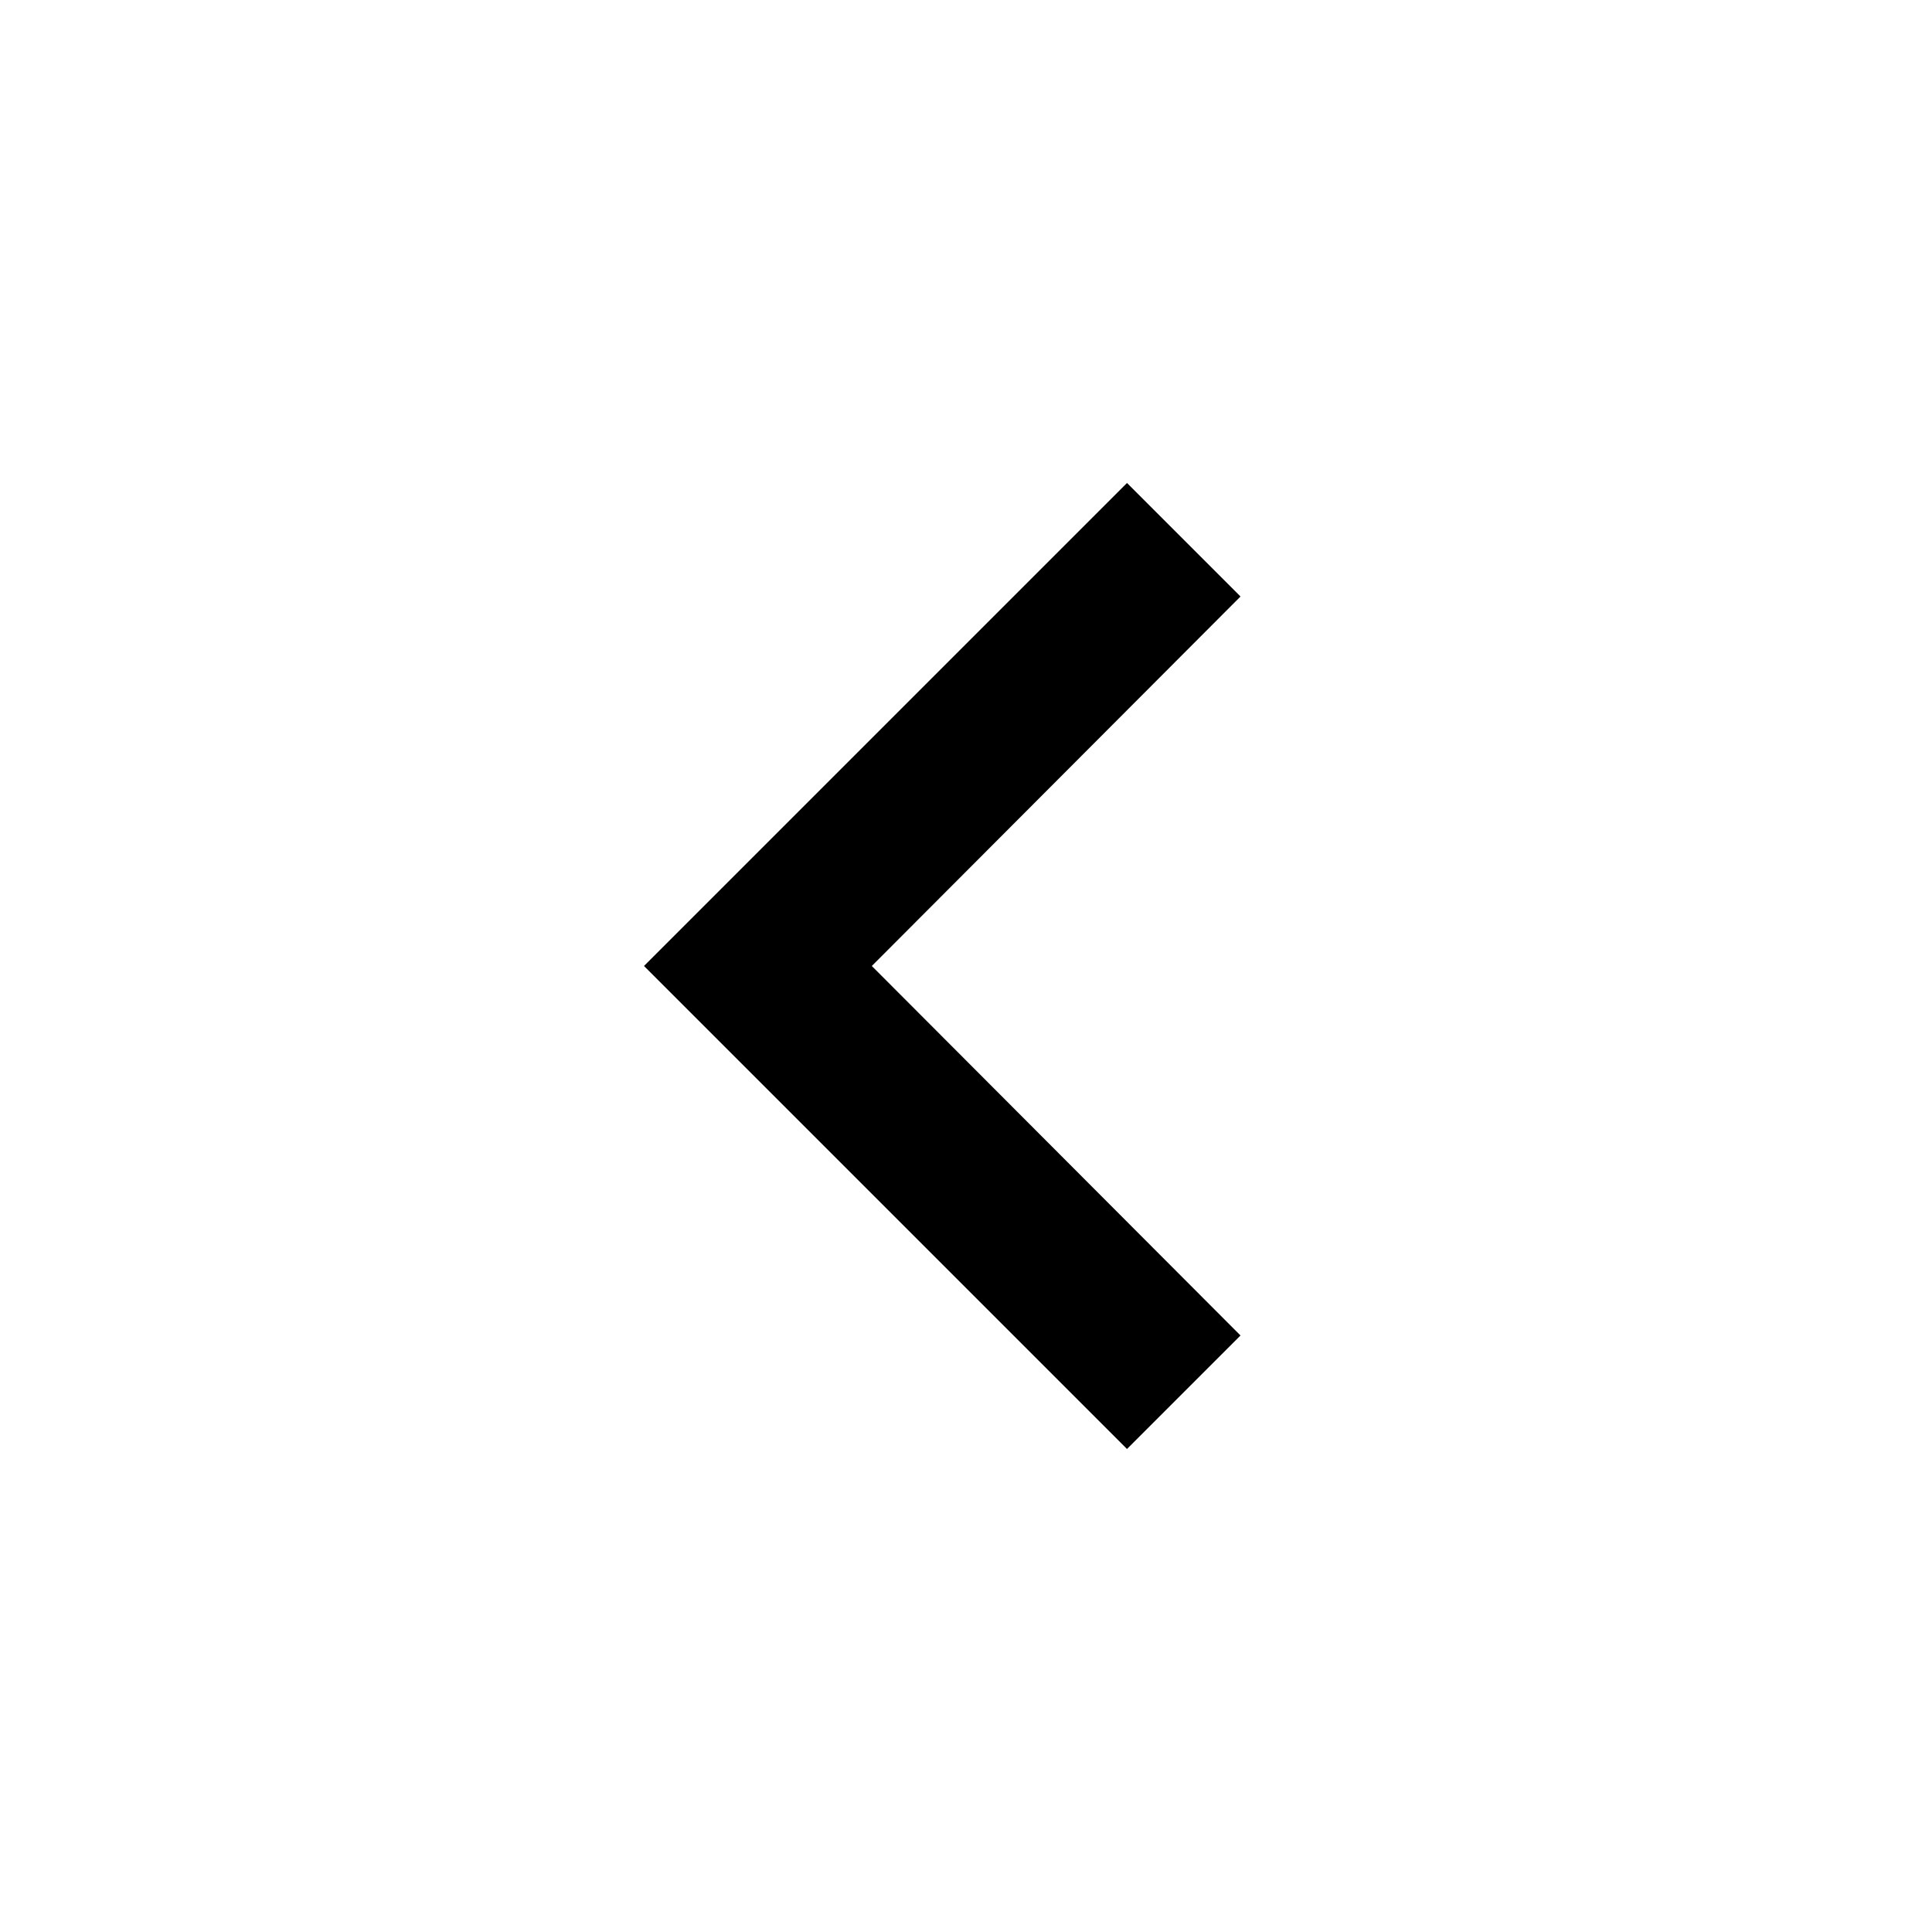
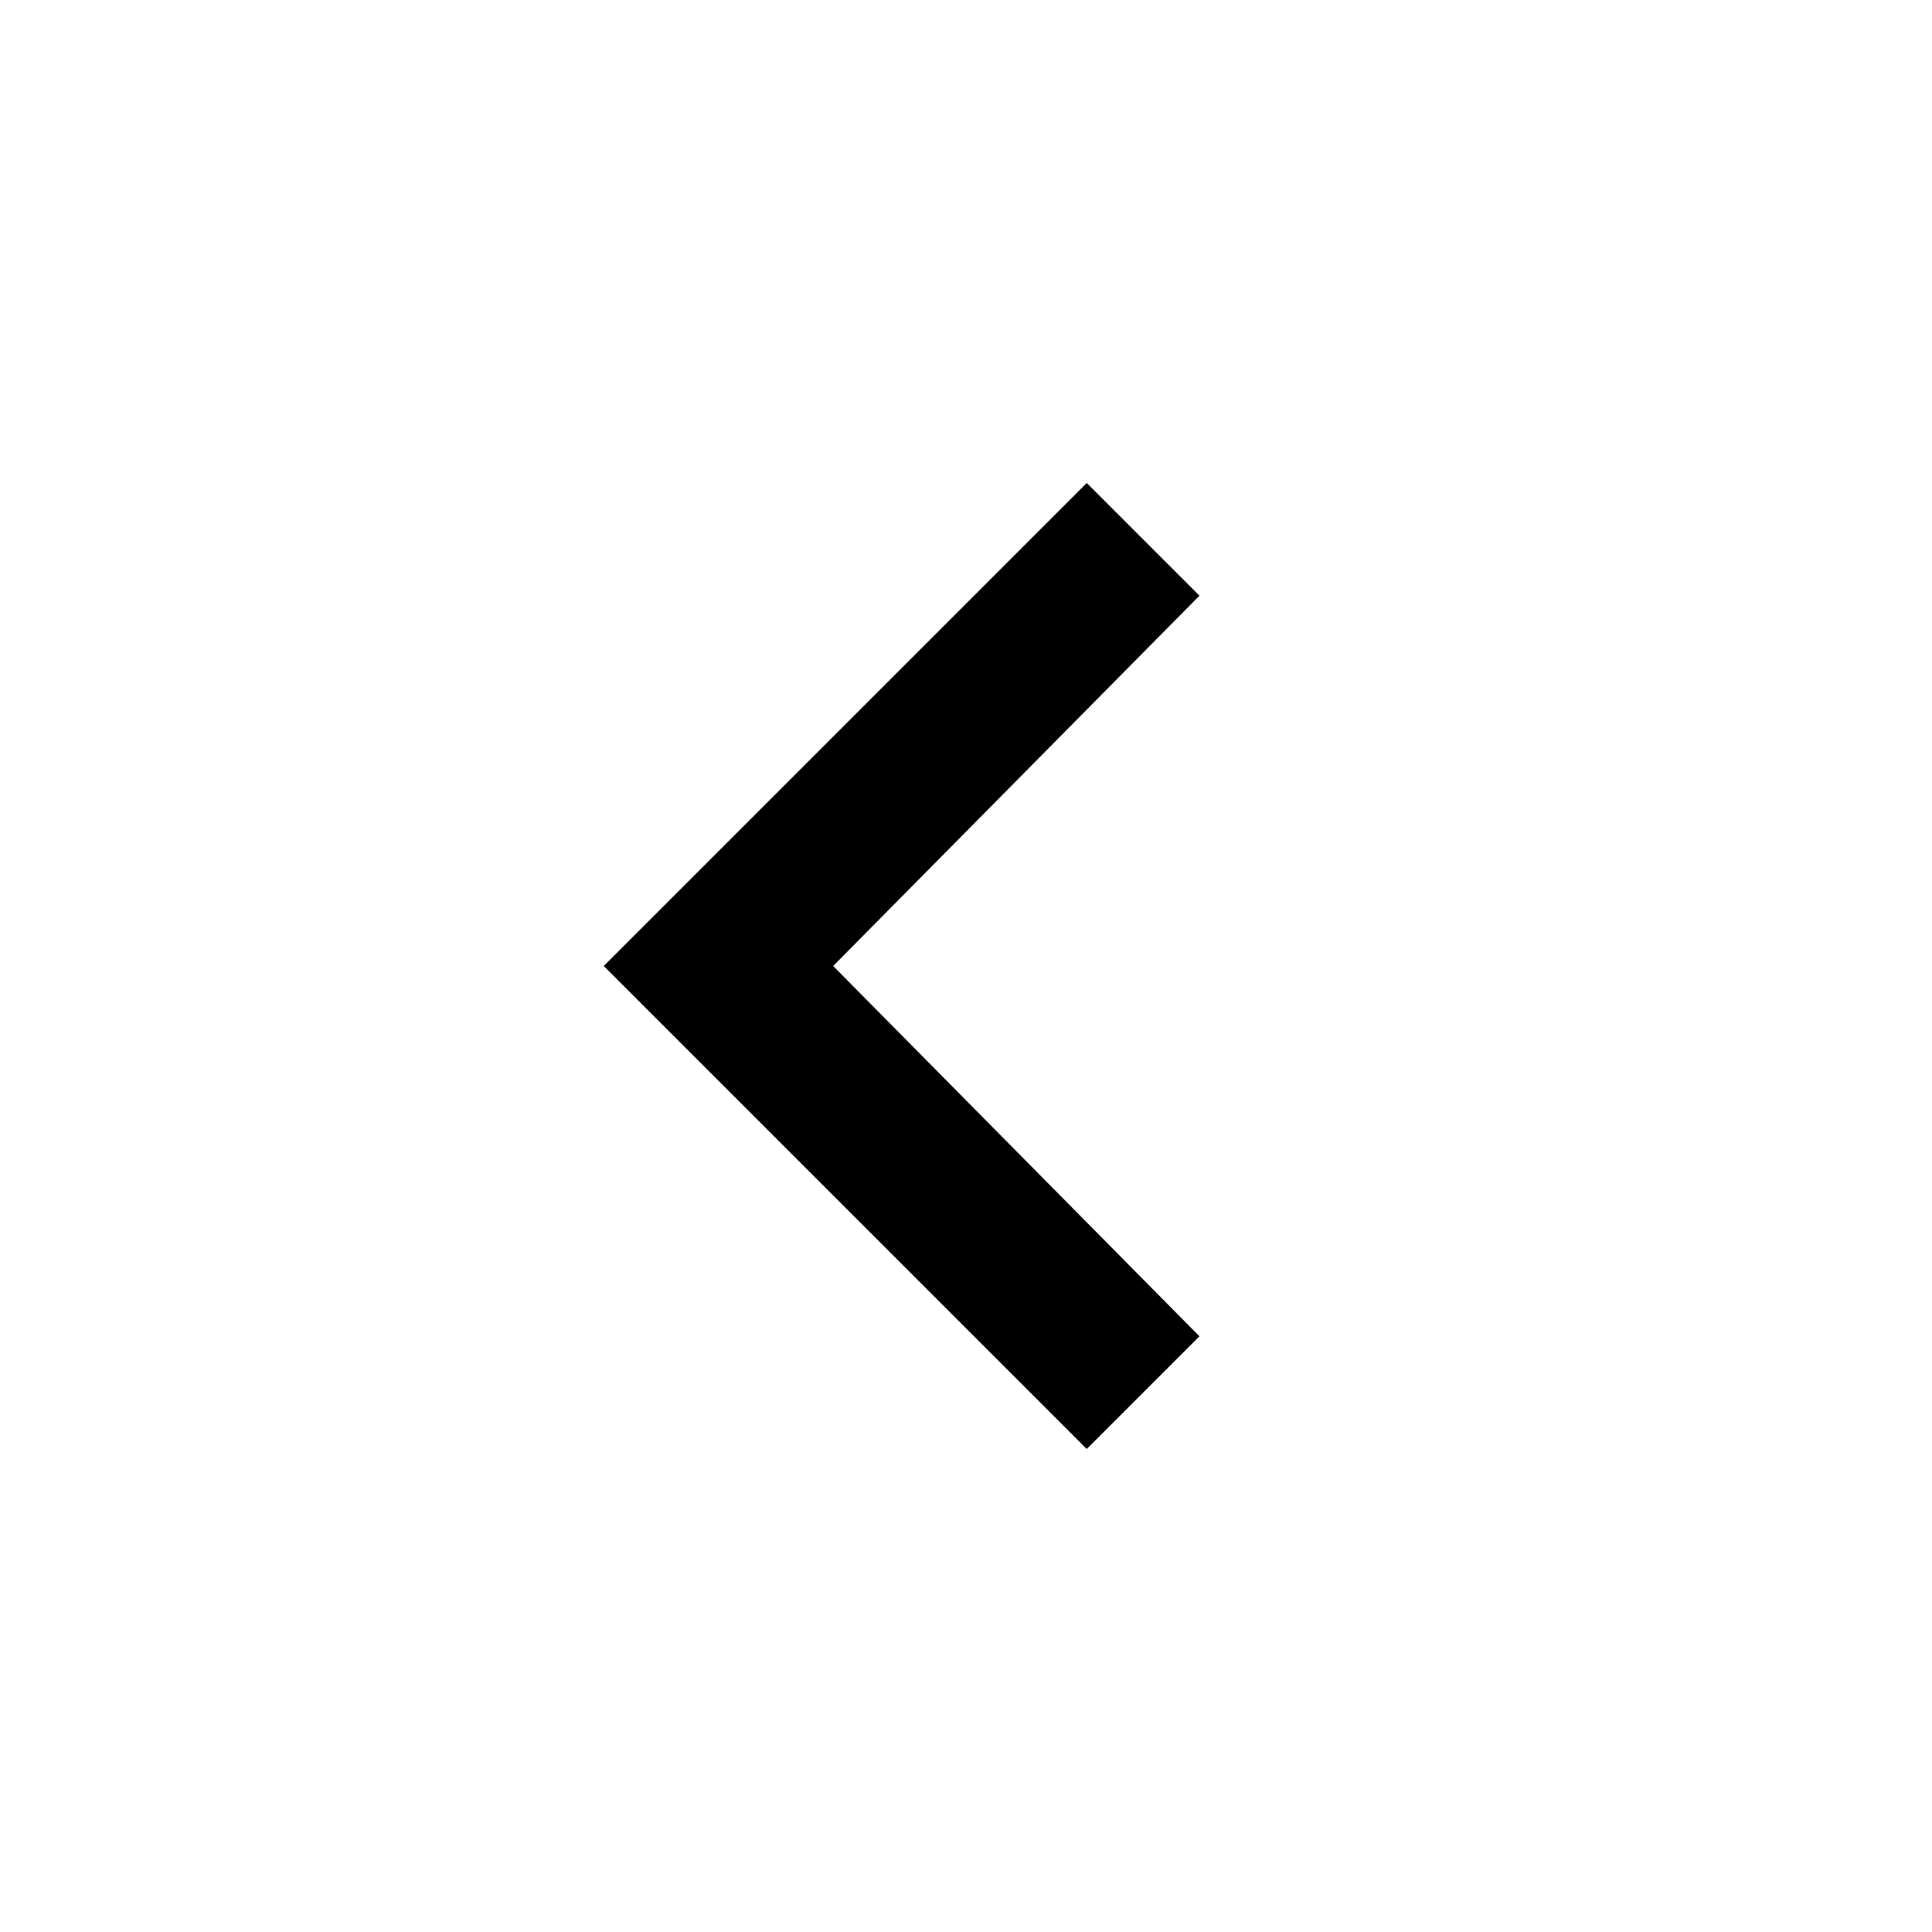
- <svg xmlns="http://www.w3.org/2000/svg" width="1024px" height="1024px" viewBox="0 0 1024 1024" version="1.1">
-   <defs />
-   <path d="M657.493,316.16 L597.333,256 L341.333,512 L597.333,768 L657.493,707.84 L462.08,512 L657.493,316.16 Z" id="Shape" />
+ <svg xmlns="http://www.w3.org/2000/svg" version="1.1" x="0px" y="0px" viewBox="0 0 48 48" style="enable-background:new 0 0 48 48;" xml:space="preserve">
+   <polygon points="29.8,33.2 27,36 15,24 27,12 29.8,14.8 20.7,24  " />
</svg>
